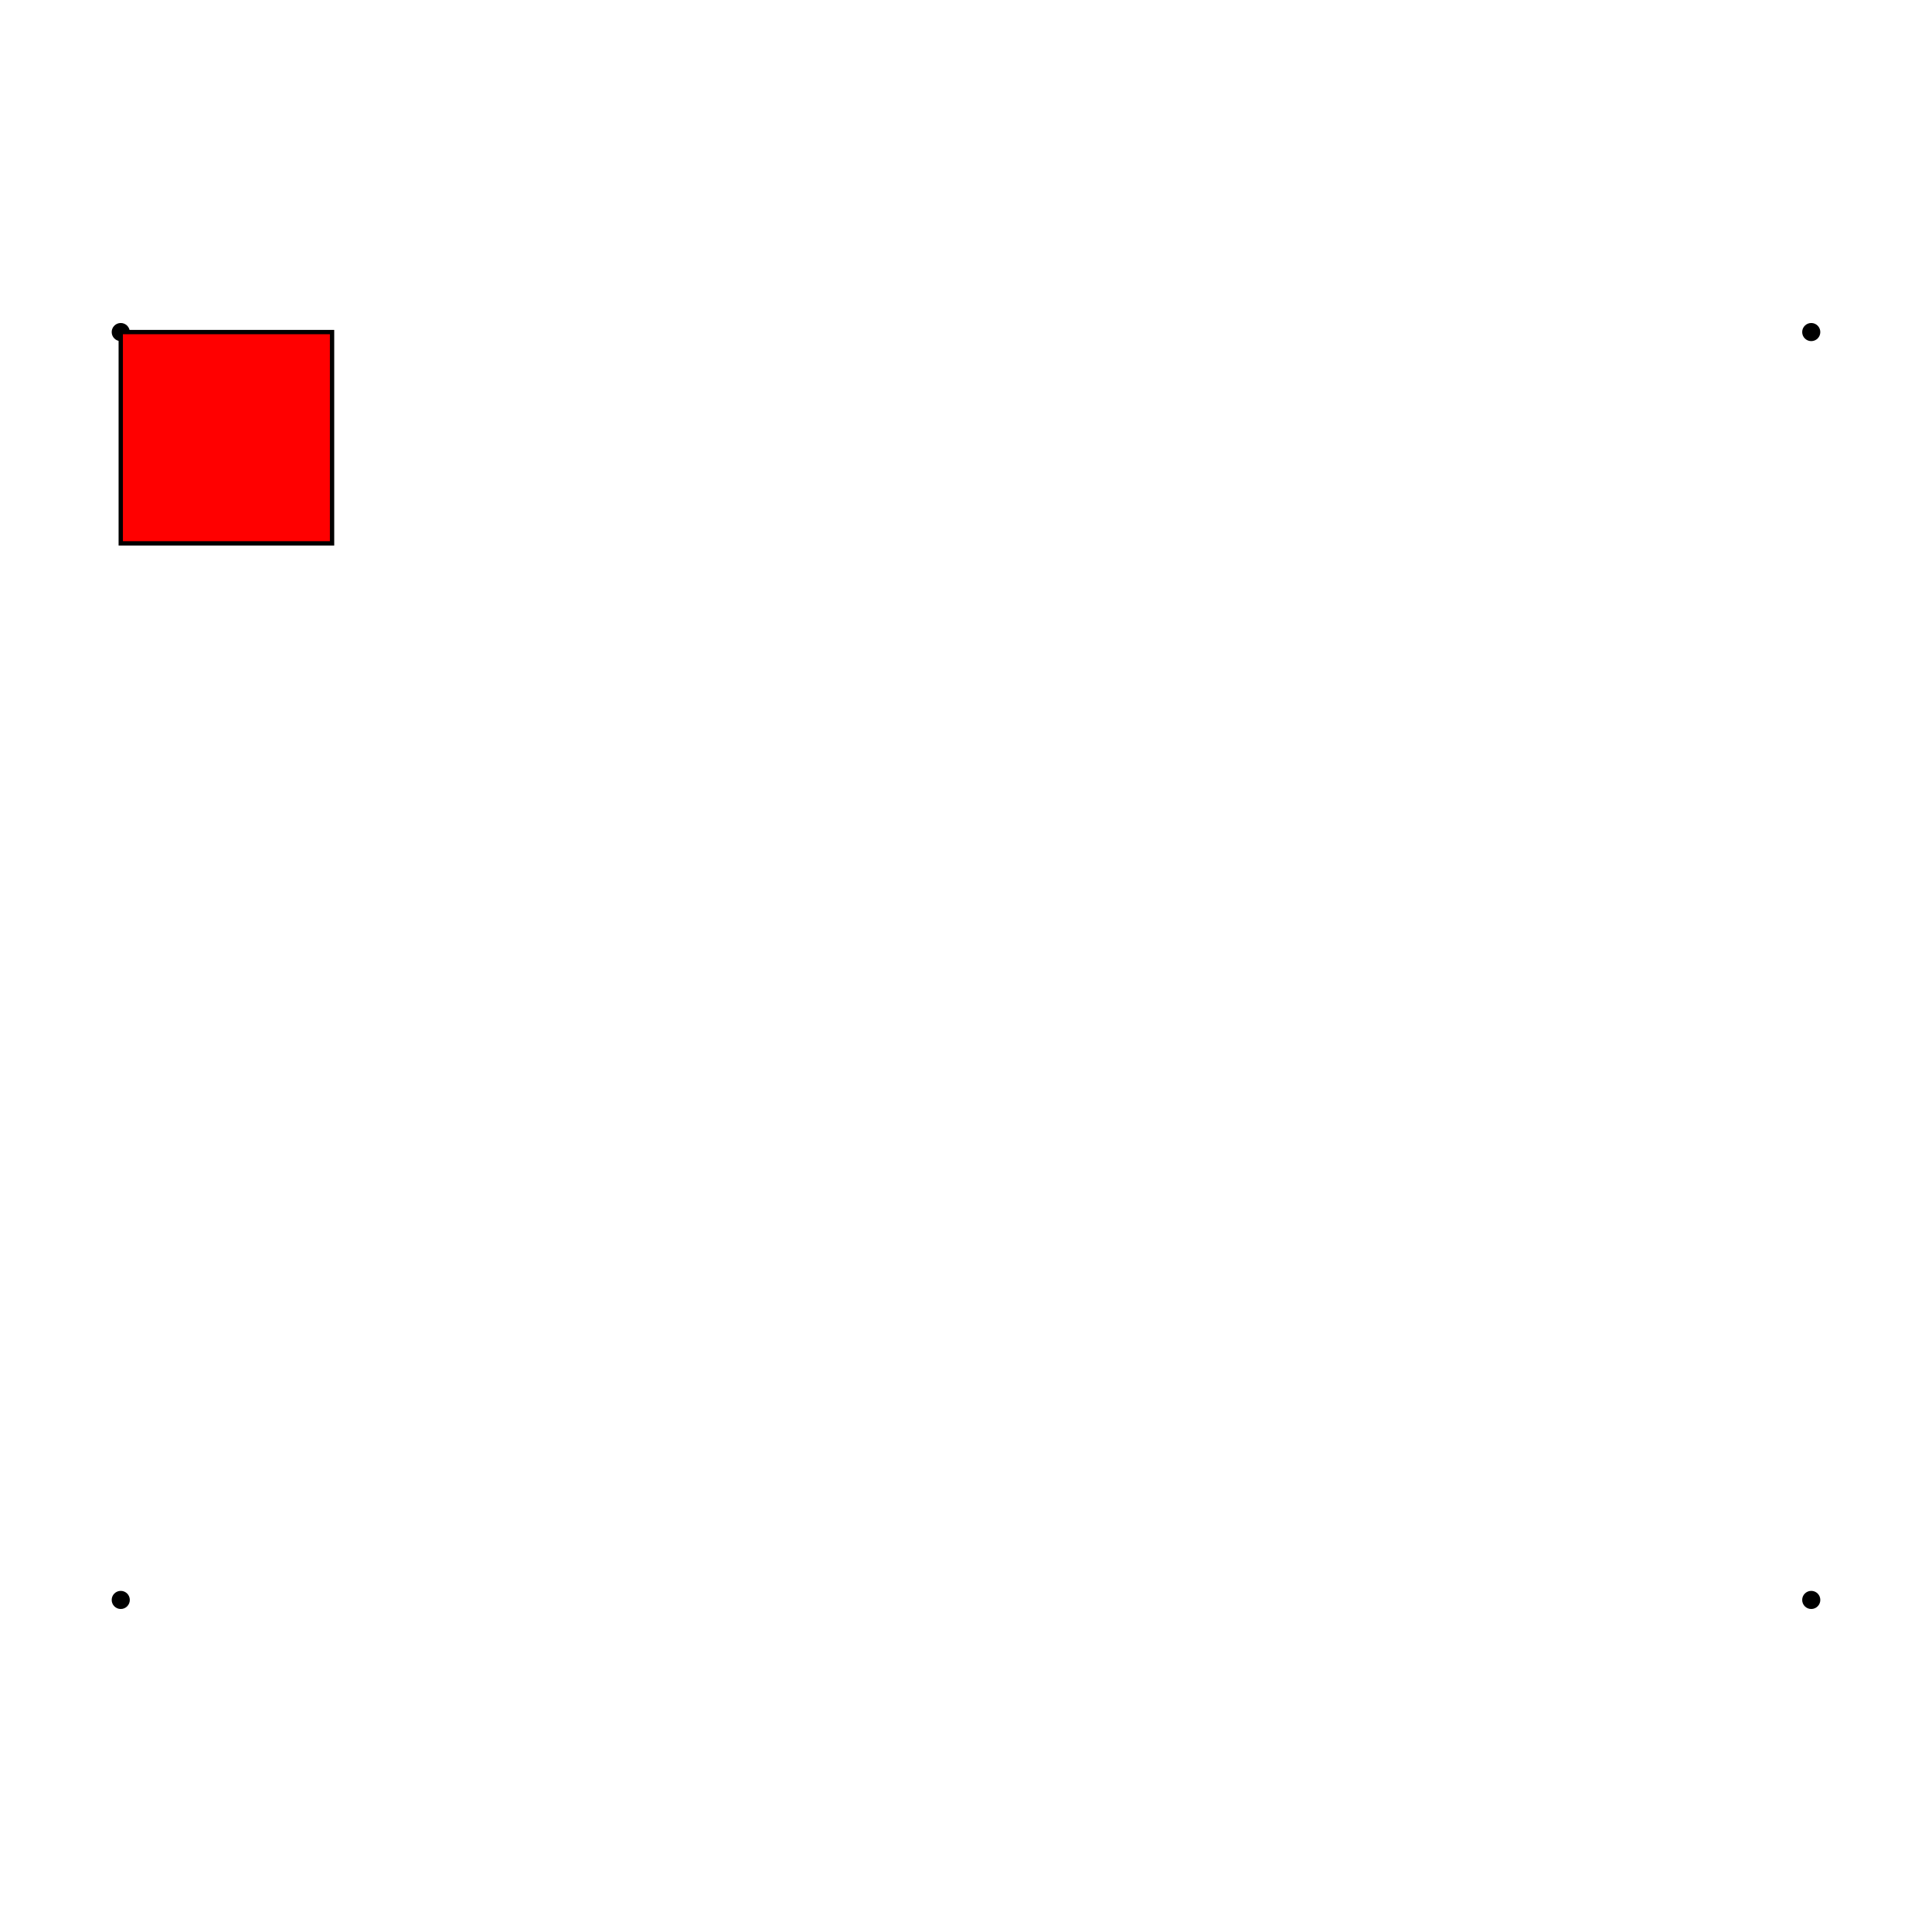
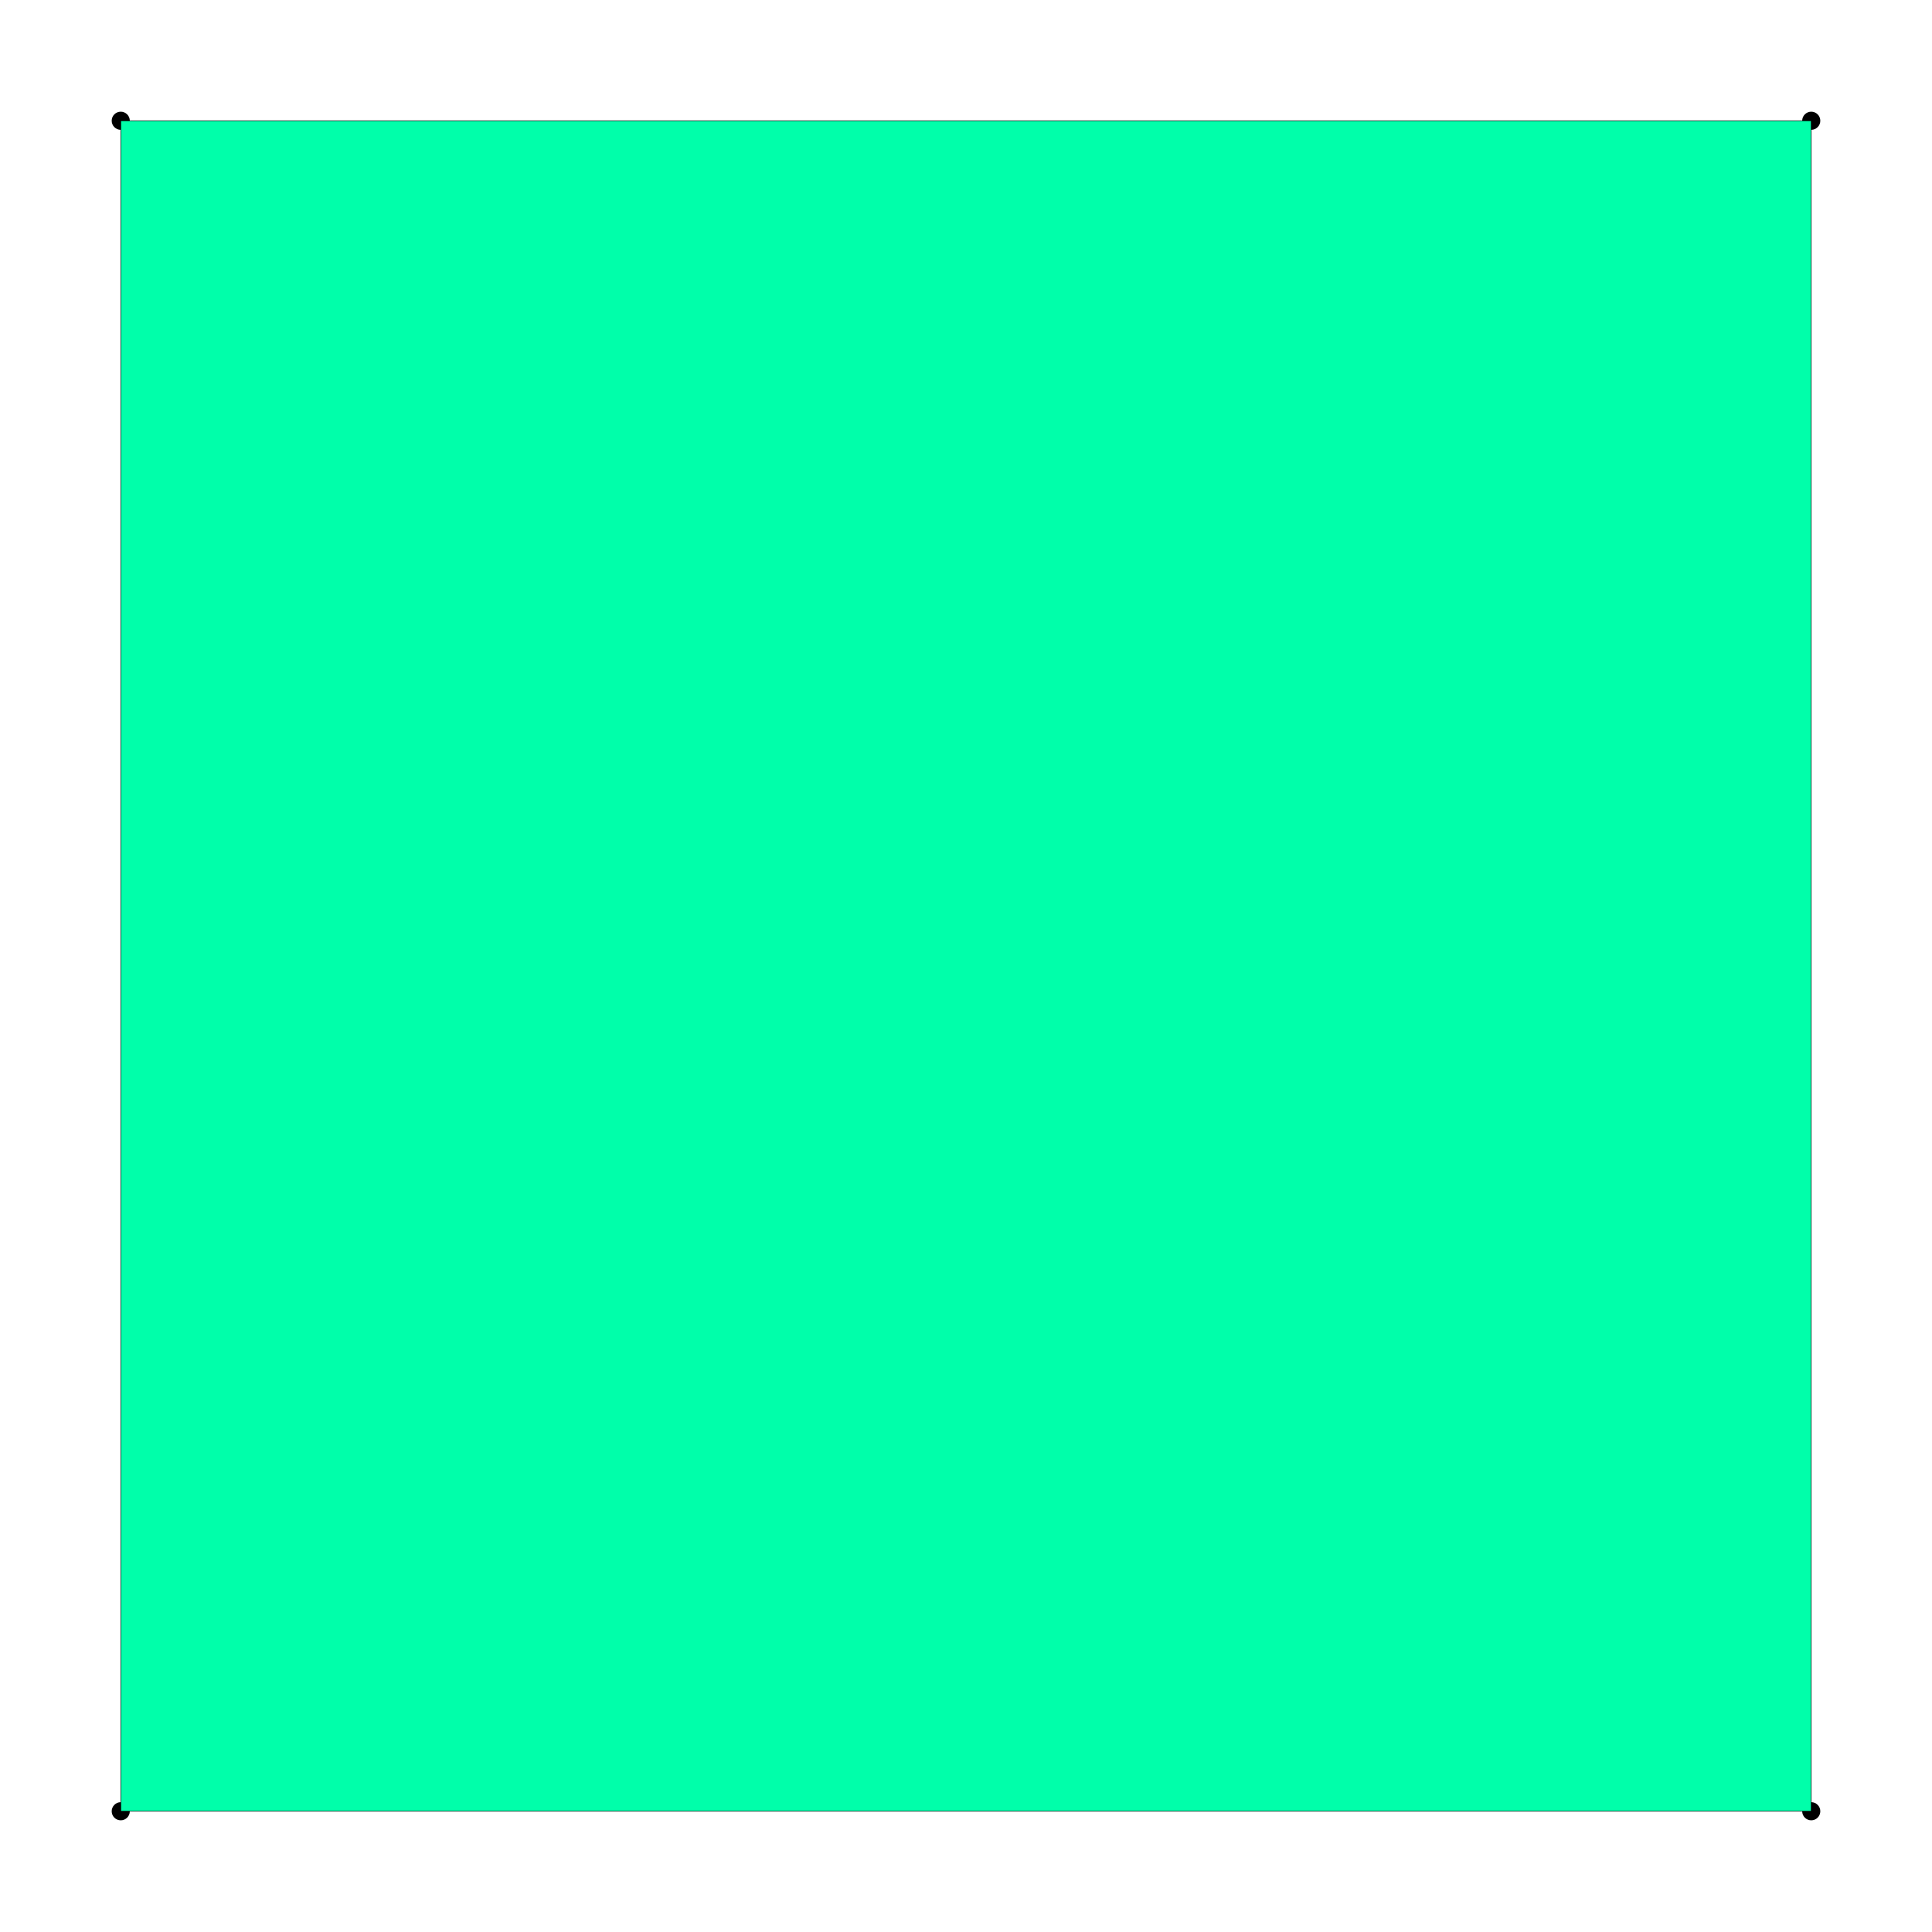
<svg xmlns="http://www.w3.org/2000/svg" width="640" height="640" viewBox="0 0 640 640">
  <rect width="100%" height="100%" fill="white" />
  <g>
-     <circle data-type="point" data-label="corner" data-x="0" data-y="0" cx="40" cy="110" r="3" fill="black" />
+     <circle data-type="point" data-label="corner" data-x="0" data-y="0" cx="40" cy="40" r="3" fill="black" />
  </g>
  <g>
-     <circle data-type="point" data-label="corner" data-x="800" data-y="0" cx="600" cy="110" r="3" fill="black" />
+     <circle data-type="point" data-label="corner" data-x="100" data-y="0" cx="600" cy="40" r="3" fill="black" />
  </g>
  <g>
-     <circle data-type="point" data-label="corner" data-x="800" data-y="600" cx="600" cy="530" r="3" fill="black" />
+     <circle data-type="point" data-label="corner" data-x="100" data-y="100" cx="600" cy="600" r="3" fill="black" />
  </g>
  <g>
-     <circle data-type="point" data-label="corner" data-x="0" data-y="600" cx="40" cy="530" r="3" fill="black" />
+     <circle data-type="point" data-label="corner" data-x="0" data-y="100" cx="40" cy="600" r="3" fill="black" />
  </g>
  <g>
-     <rect data-type="rect" data-label="water" data-x="50" data-y="50" x="40" y="110" width="70" height="70" fill="red" stroke="black" stroke-width="1.429" />
+     <rect data-type="rect" data-label="water" data-x="50" data-y="50" x="40" y="40" width="560" height="560" fill="hsl(160deg, 100%, 50%)" stroke="black" stroke-width="0.179" />
  </g>
  <g id="crosshair" style="display: none">
    <line id="crosshair-h" y1="0" y2="640" stroke="#666" stroke-width="0.5" />
    <line id="crosshair-v" x1="0" x2="640" stroke="#666" stroke-width="0.5" />
    <text id="coordinates" font-family="monospace" font-size="12" fill="#666" />
  </g>
</svg>
